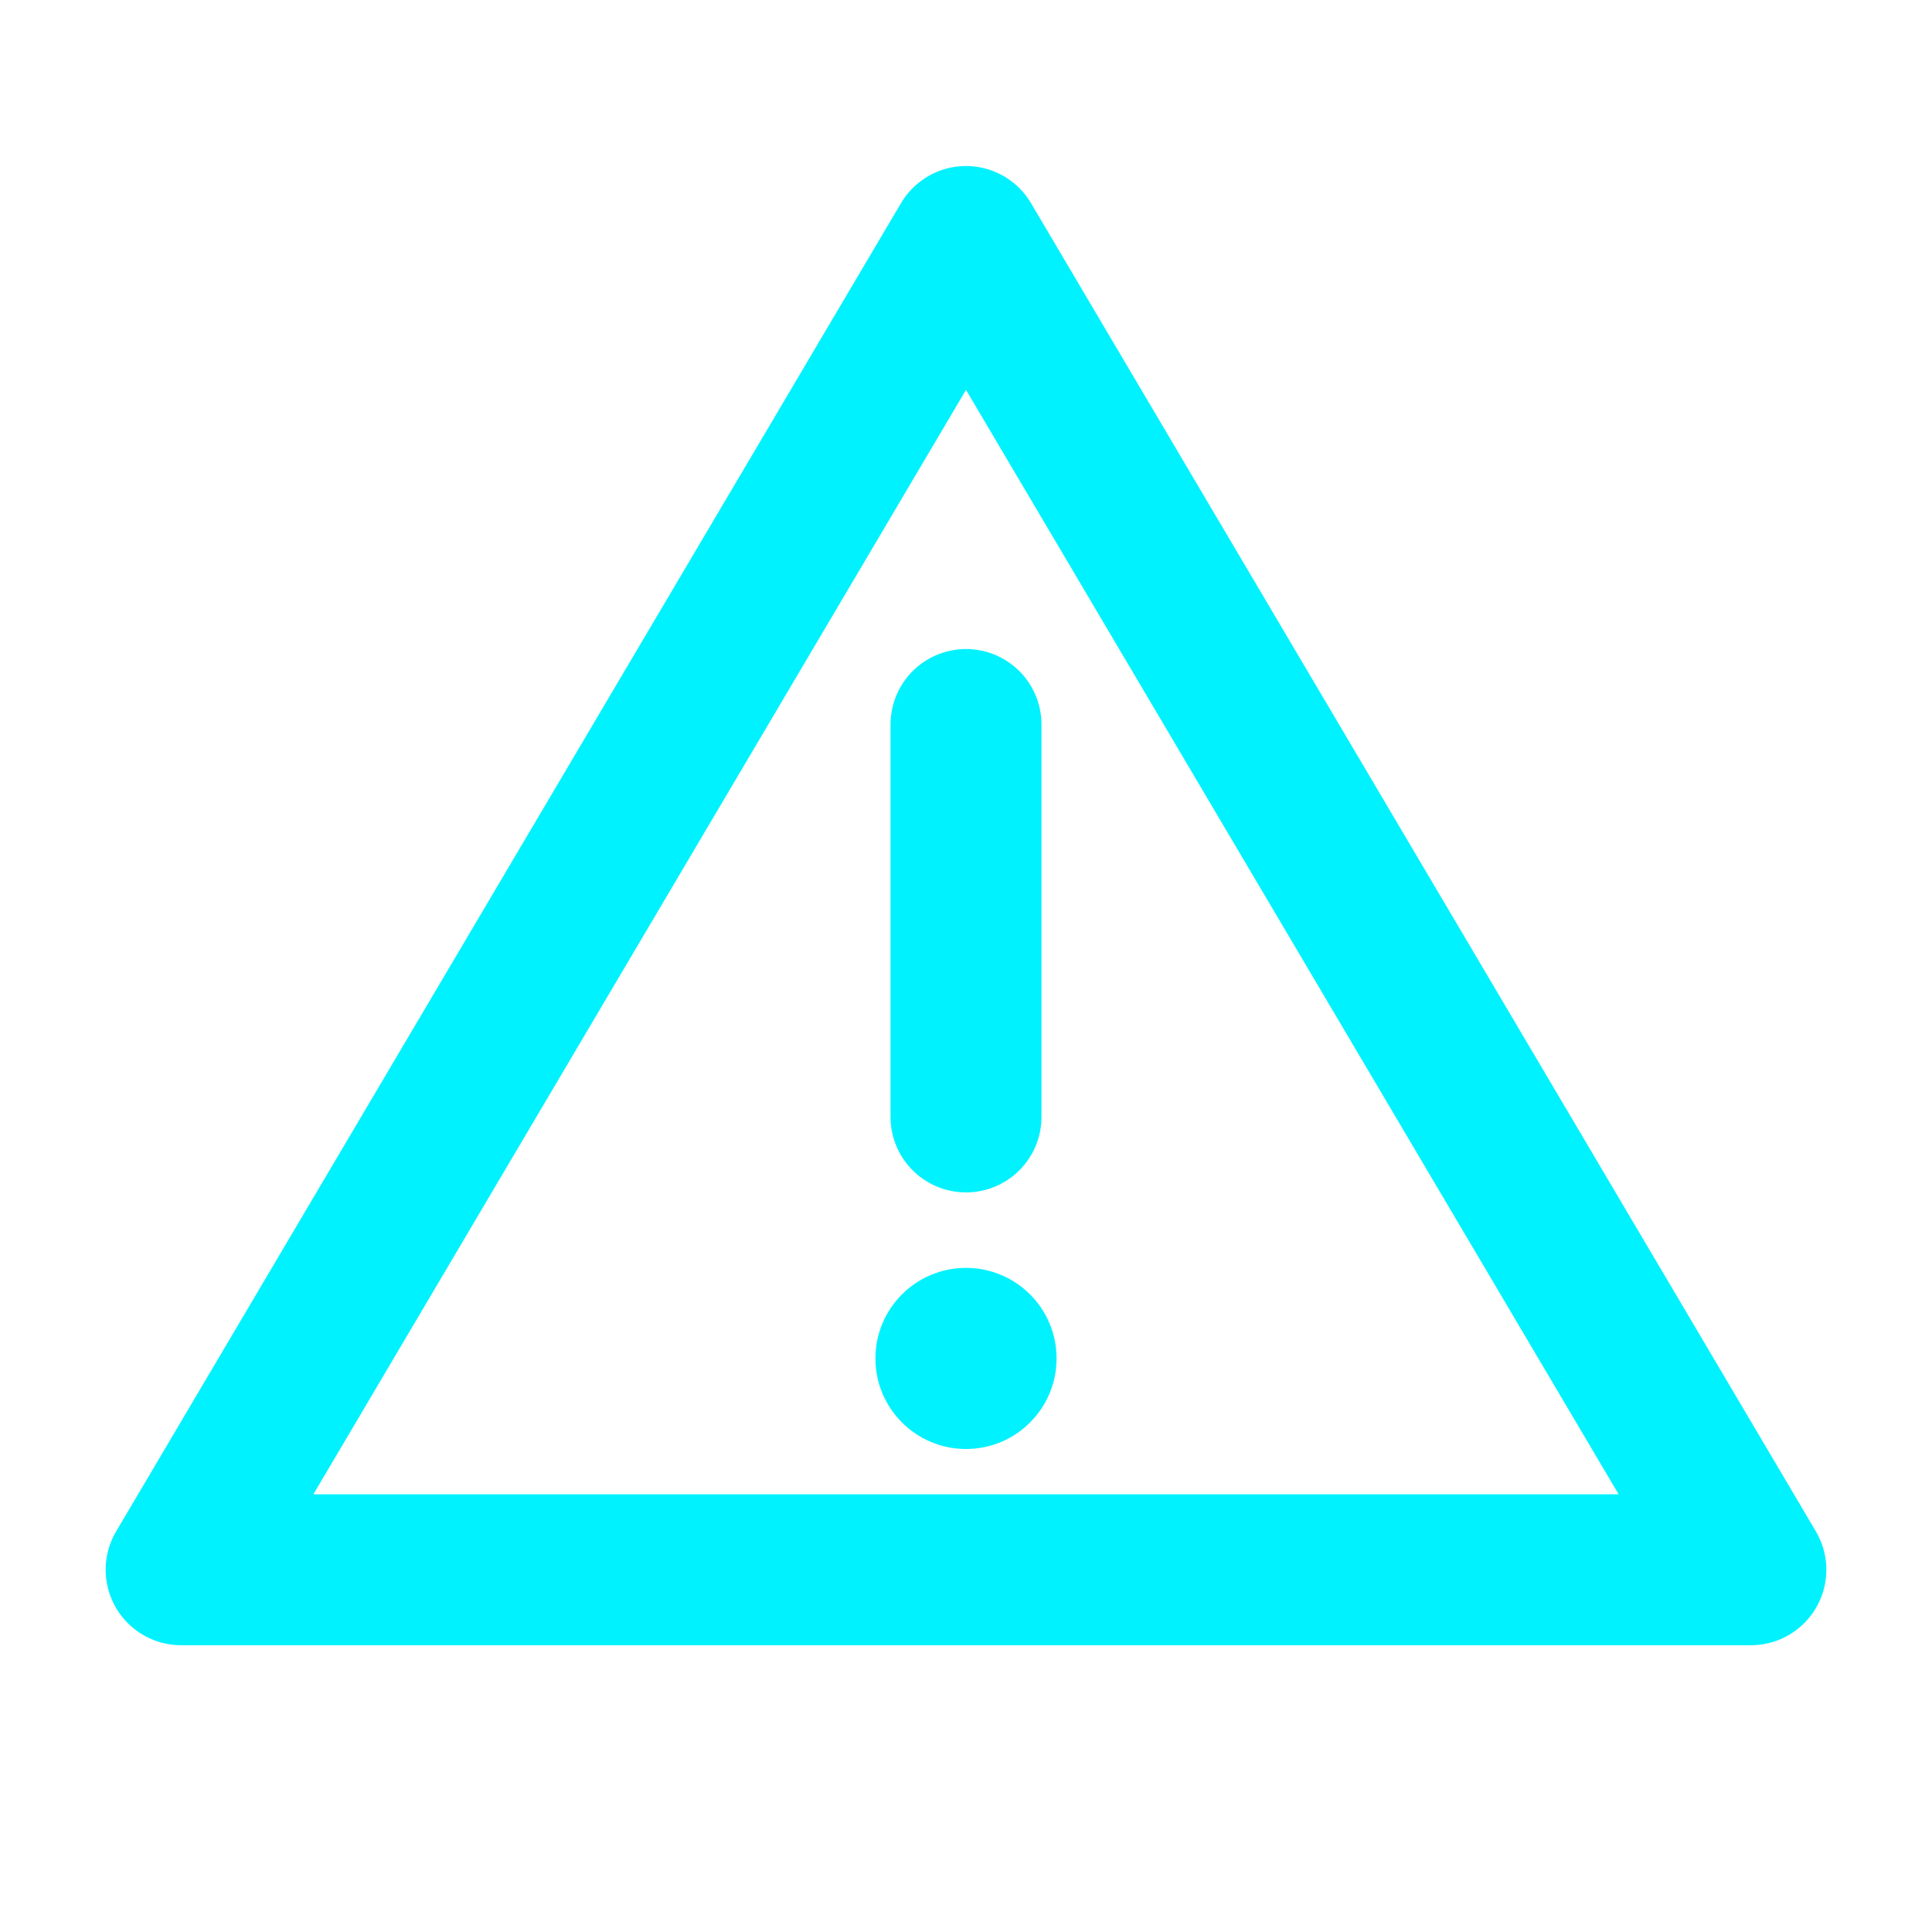
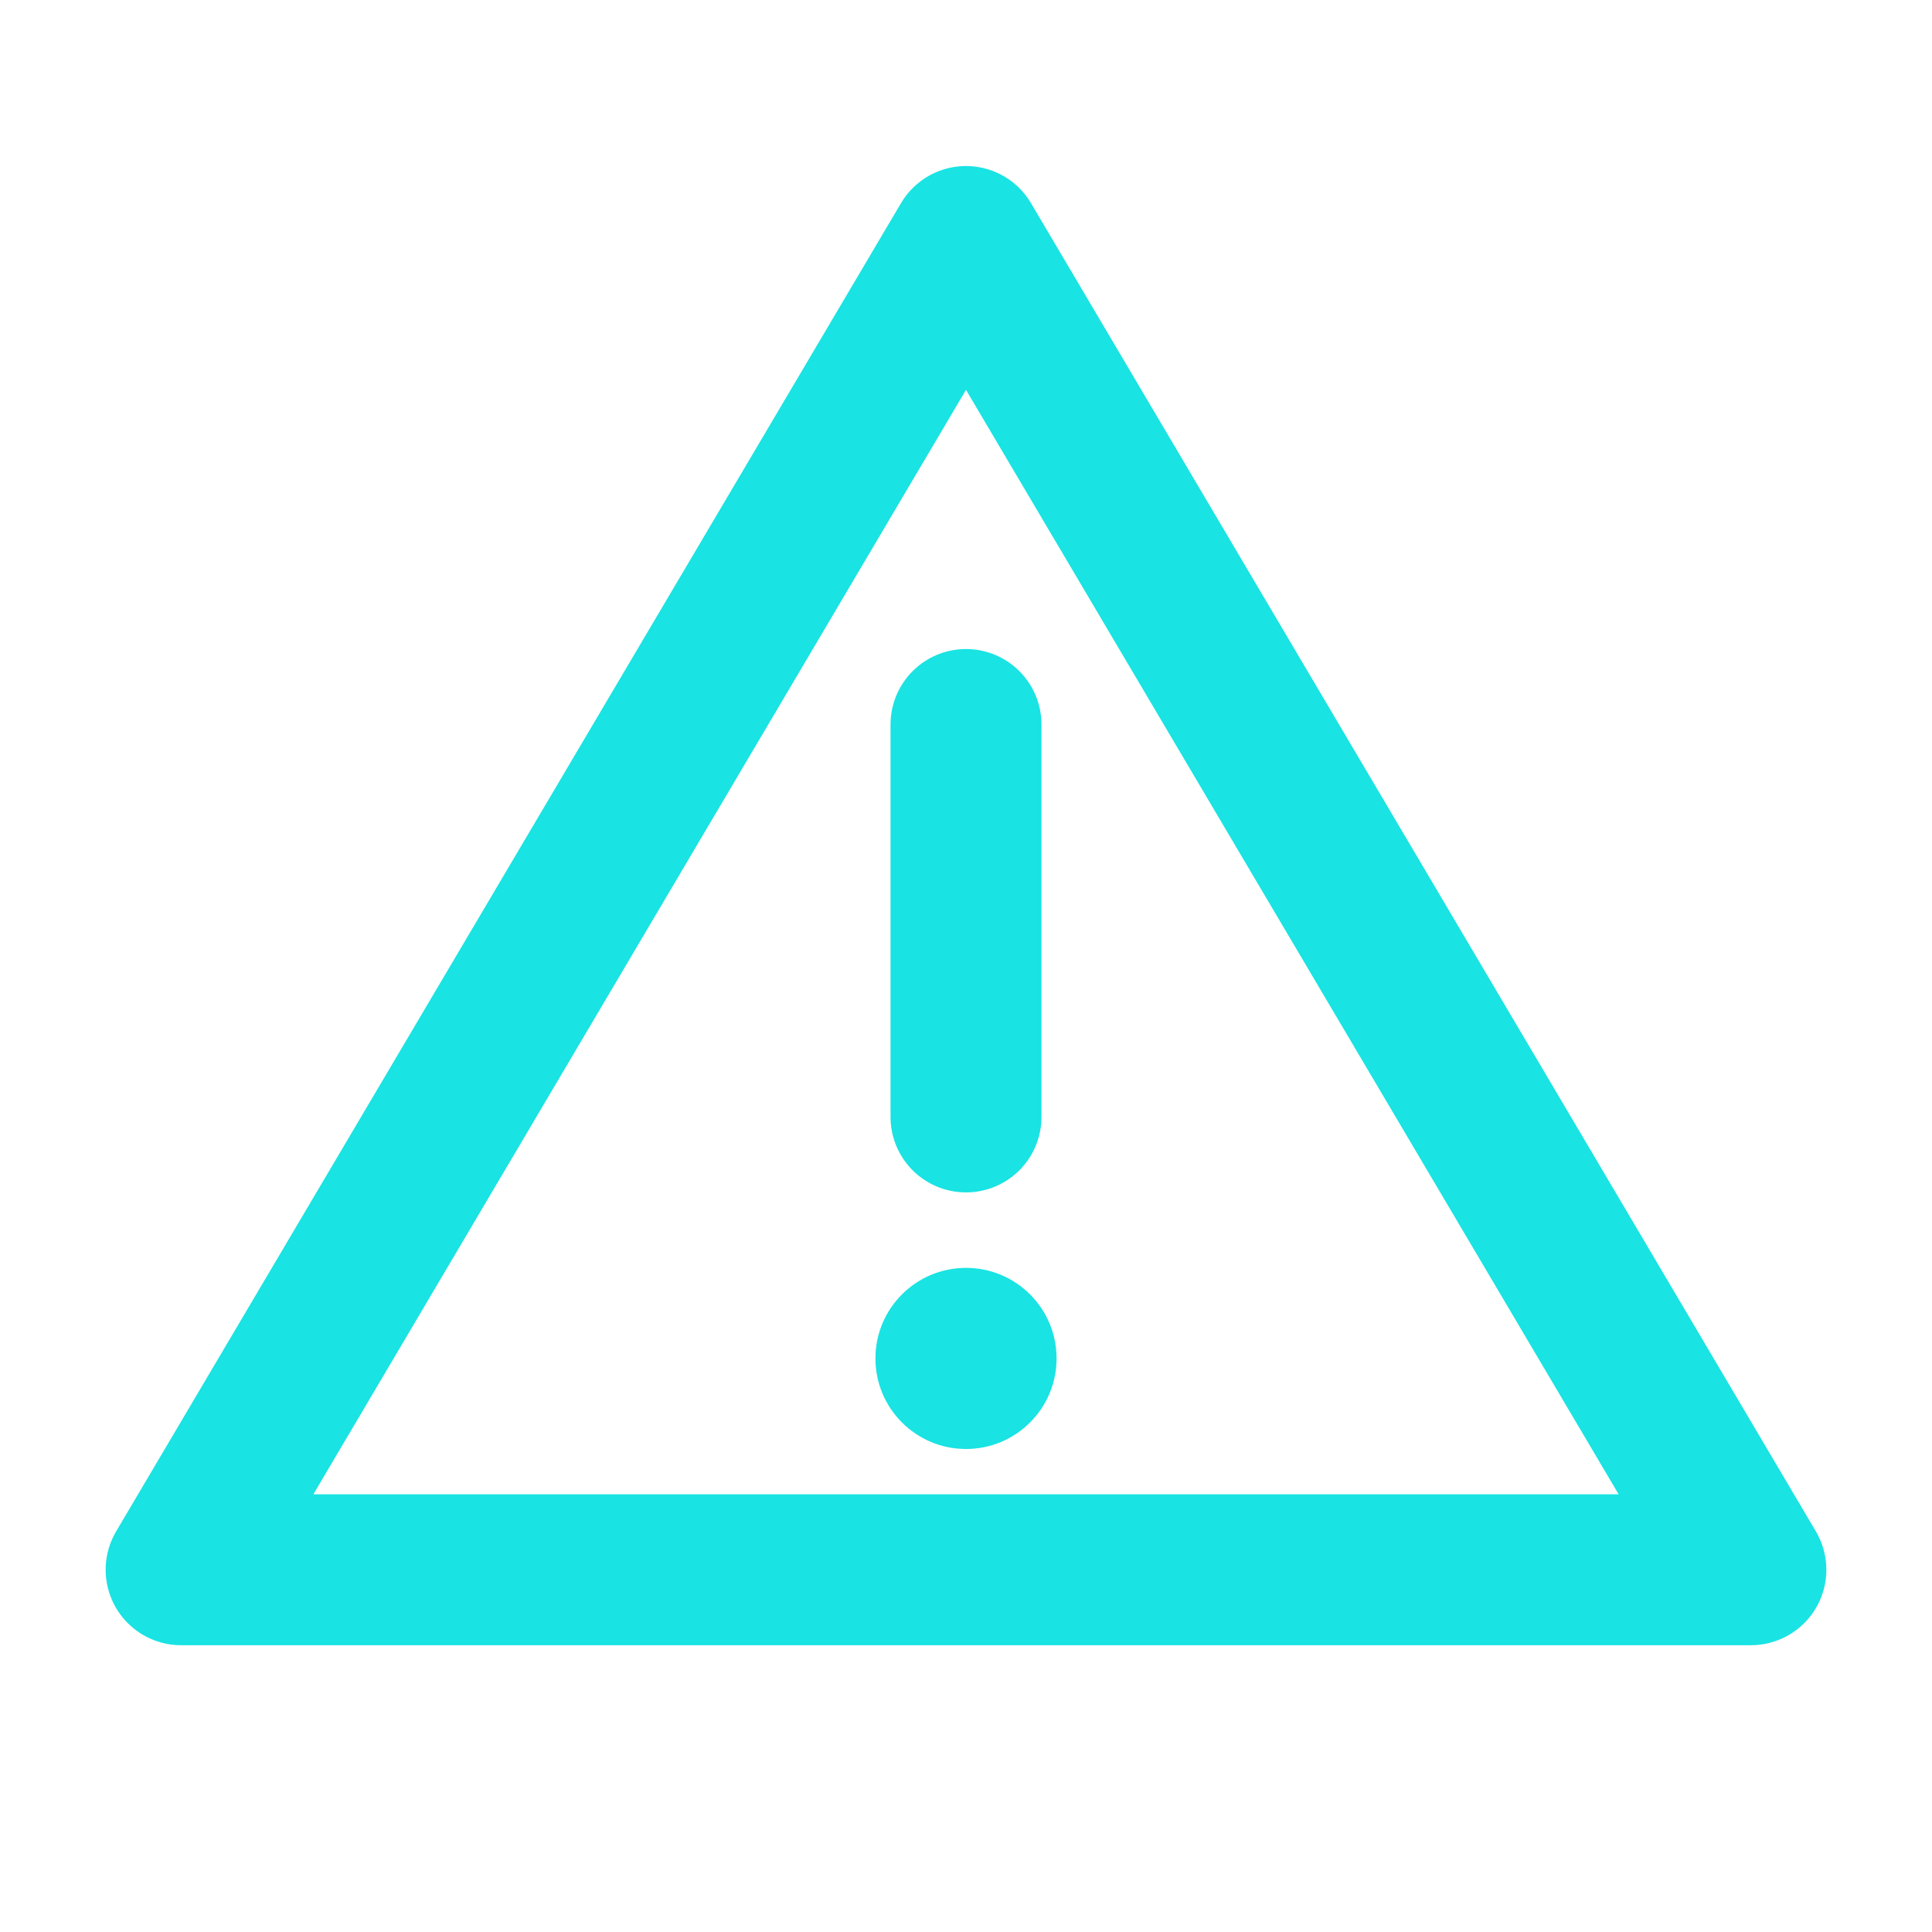
<svg xmlns="http://www.w3.org/2000/svg" viewBox="0 0 64 64">
-   <path d="M32 8L58 52H6z" fill="none" stroke="#00F2FE" stroke-width="5" stroke-linejoin="round" />
-   <path d="M32 24v13" stroke="#00F2FE" stroke-width="5" stroke-linecap="round" />
-   <circle cx="32" cy="45" r="3" fill="#00F2FE" />
+   <path d="M32 8L58 52H6z" fill="none" stroke="#19E3E3" stroke-width="5" stroke-linejoin="round" />
+   <path d="M32 24v13" stroke="#19E3E3" stroke-width="5" stroke-linecap="round" />
+   <circle cx="32" cy="45" r="3" fill="#19E3E3" />
</svg>
